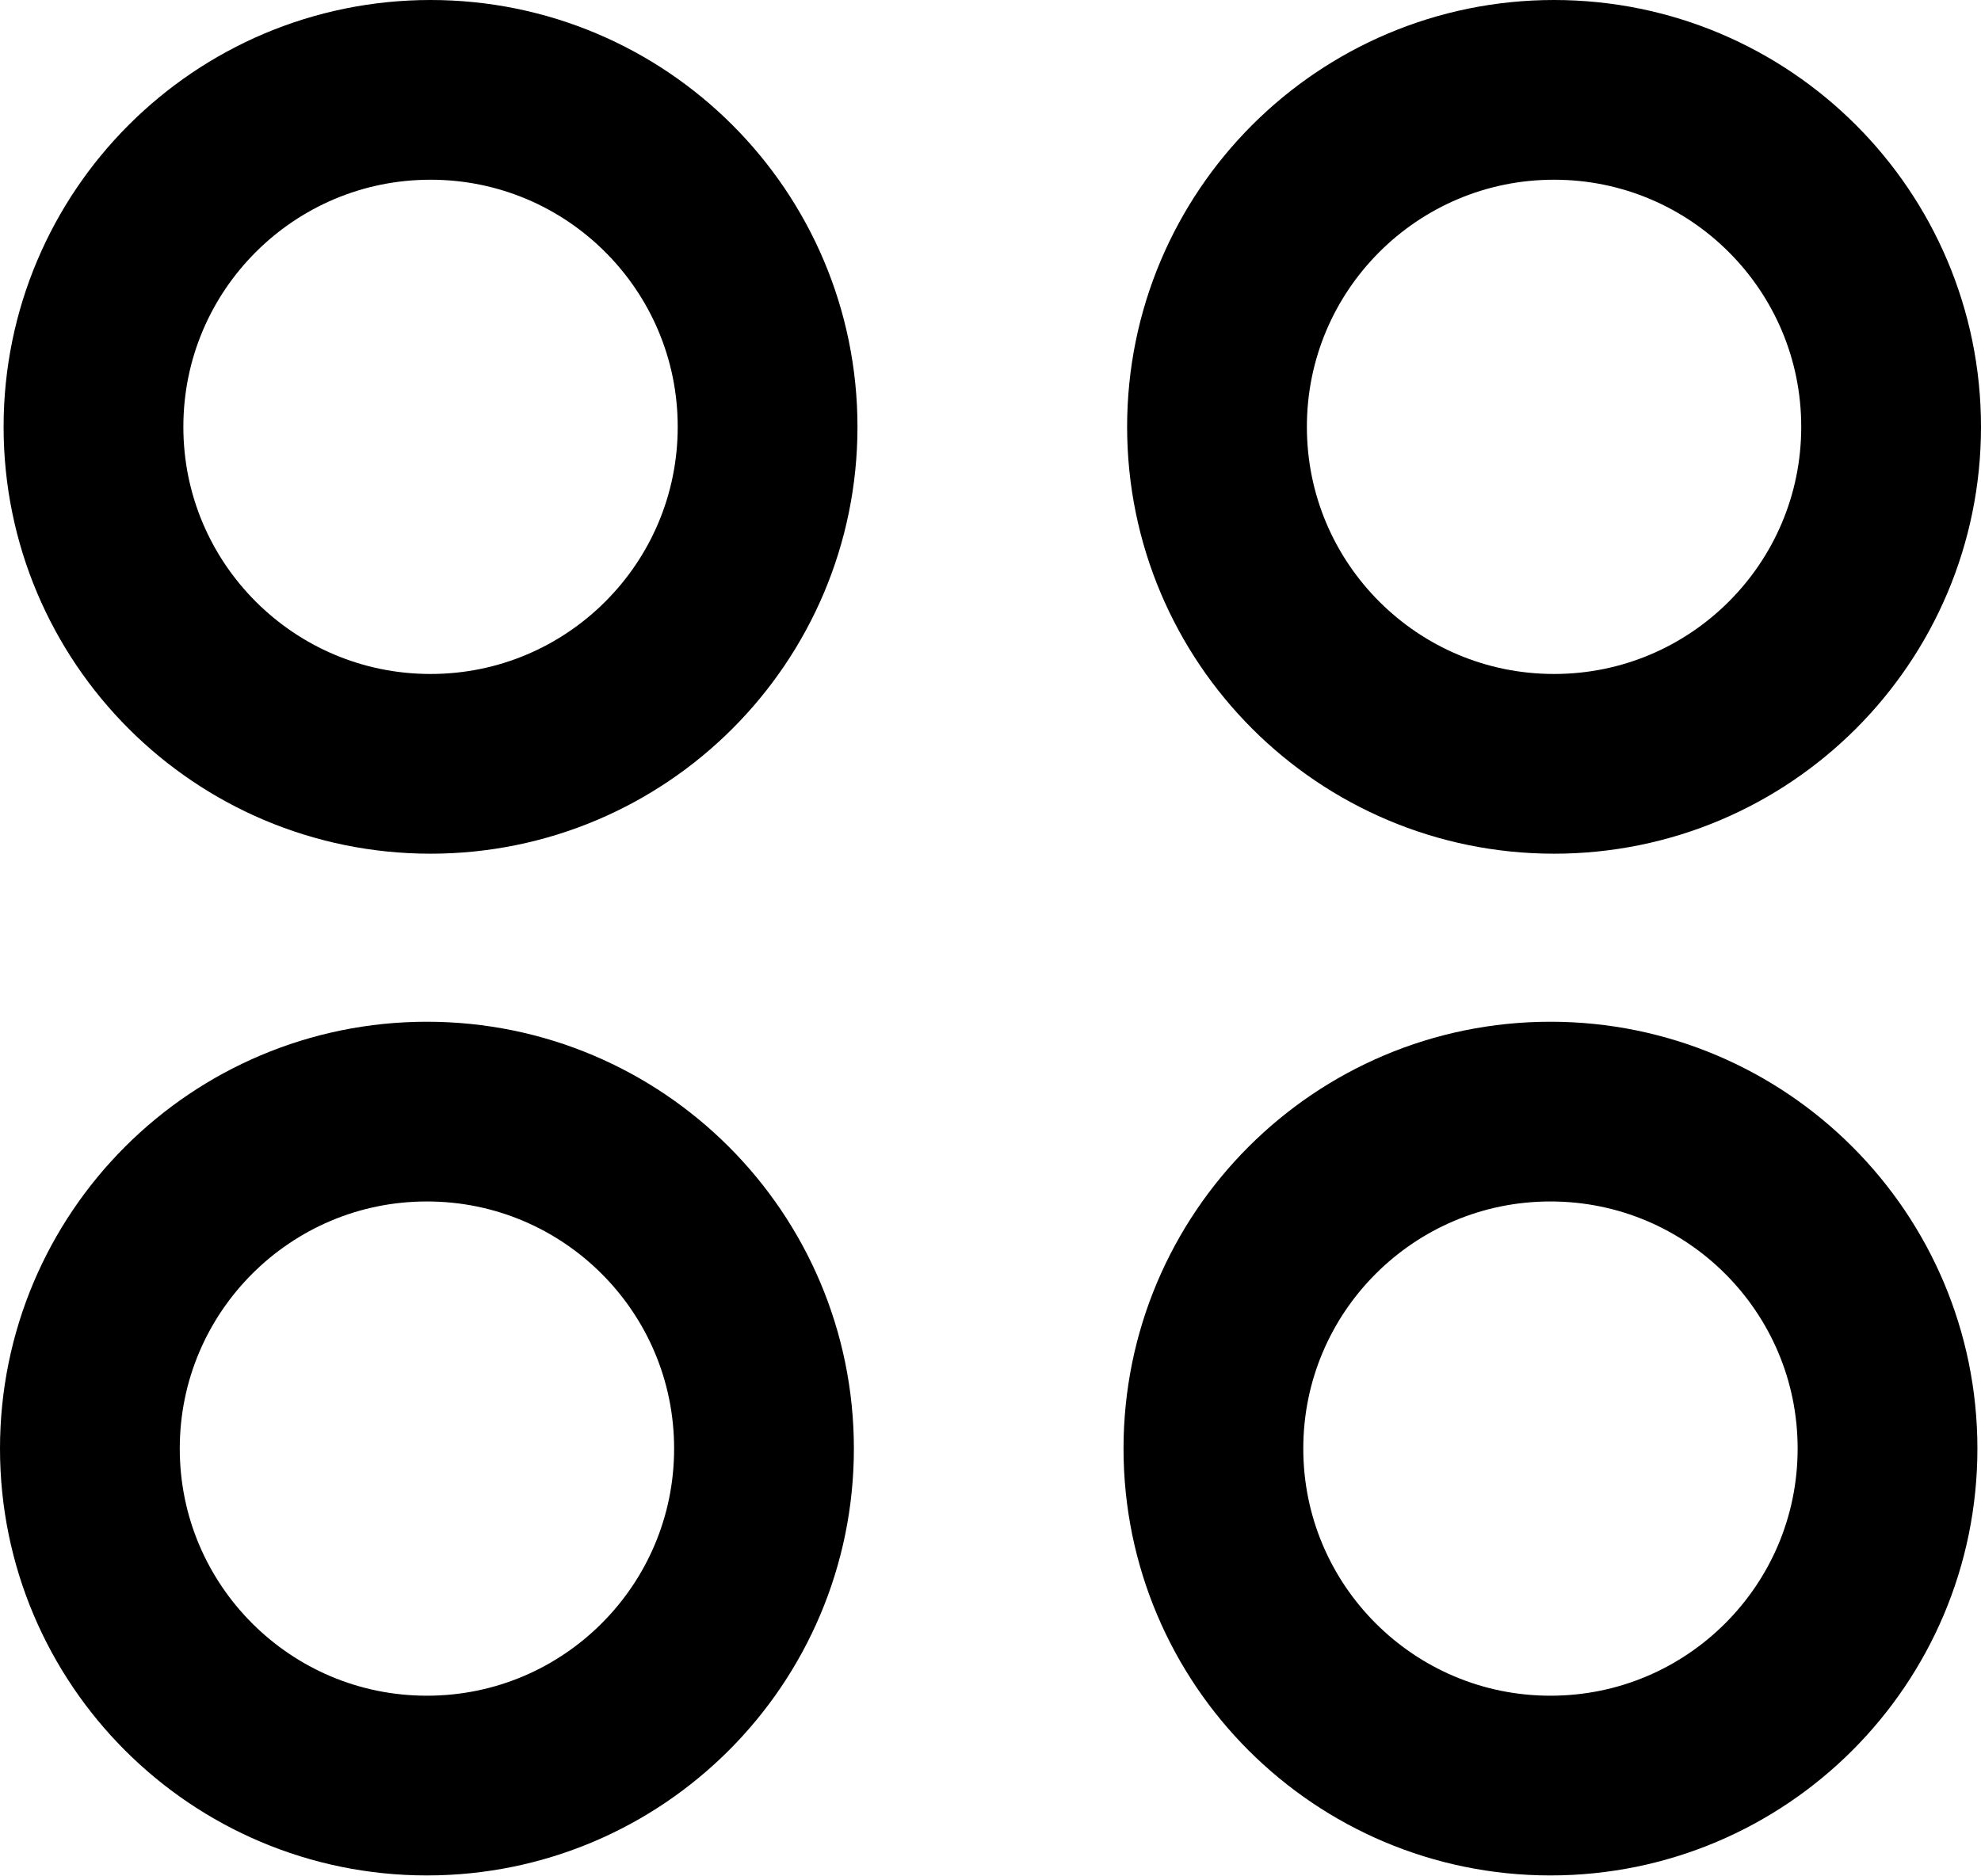
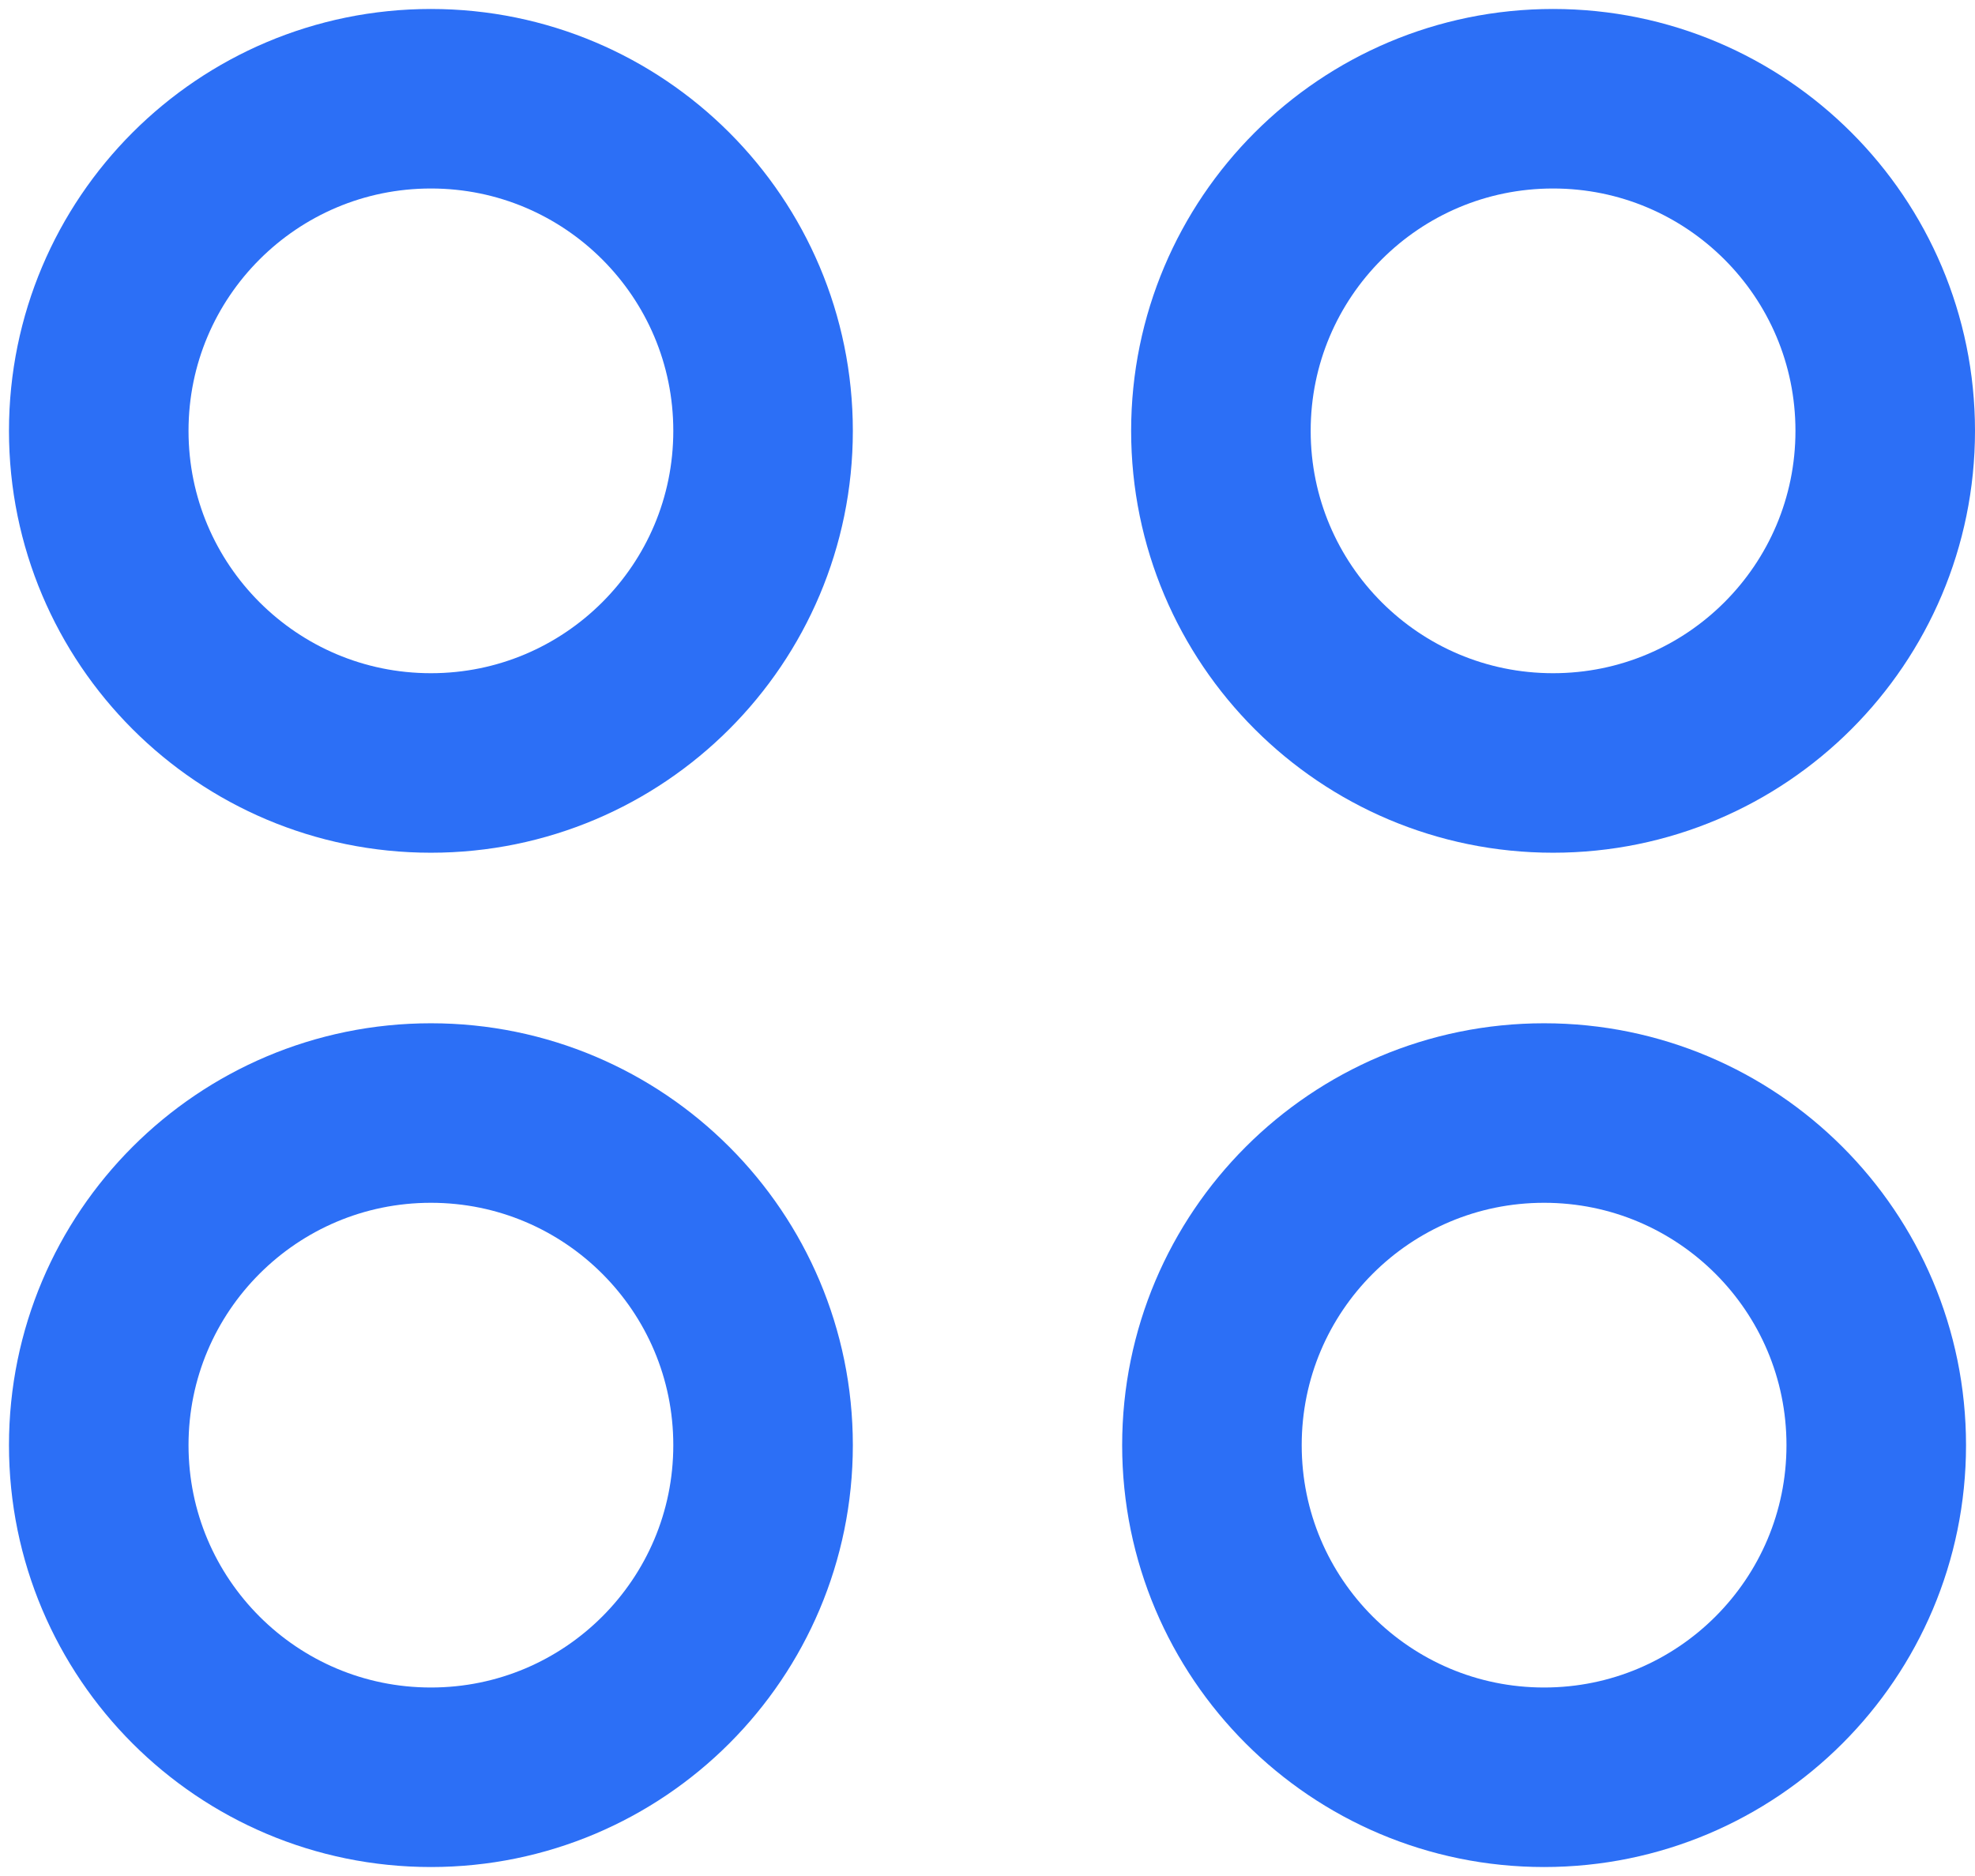
- <svg xmlns="http://www.w3.org/2000/svg" id="Layer_1" data-name="Layer 1" viewBox="0 0 22.04 20.87">
+ <svg xmlns="http://www.w3.org/2000/svg" id="Layer_1" data-name="Layer 1" version="1.1" viewBox="0 0 22 20.9">
  <defs>
    <style>
      .cls-1 {
        fill: none;
-         stroke: #000;
+         stroke: #2c6ff6;
        stroke-linecap: round;
        stroke-linejoin: round;
        stroke-width: 2px;
      }
    </style>
  </defs>
-   <circle class="cls-1" cx="4.79" cy="4.75" r="3.75" />
-   <circle class="cls-1" cx="17.29" cy="4.75" r="3.75" />
-   <circle class="cls-1" cx="4.75" cy="16.12" r="3.75" />
-   <circle class="cls-1" cx="17.25" cy="16.12" r="3.75" />
+   <circle class="cls-1" cx="4.8" cy="4.8" r="3.7" />
+   <circle class="cls-1" cx="17.3" cy="4.8" r="3.7" />
+   <circle class="cls-1" cx="4.8" cy="16.1" r="3.7" />
+   <circle class="cls-1" cx="17.2" cy="16.1" r="3.7" />
</svg>
